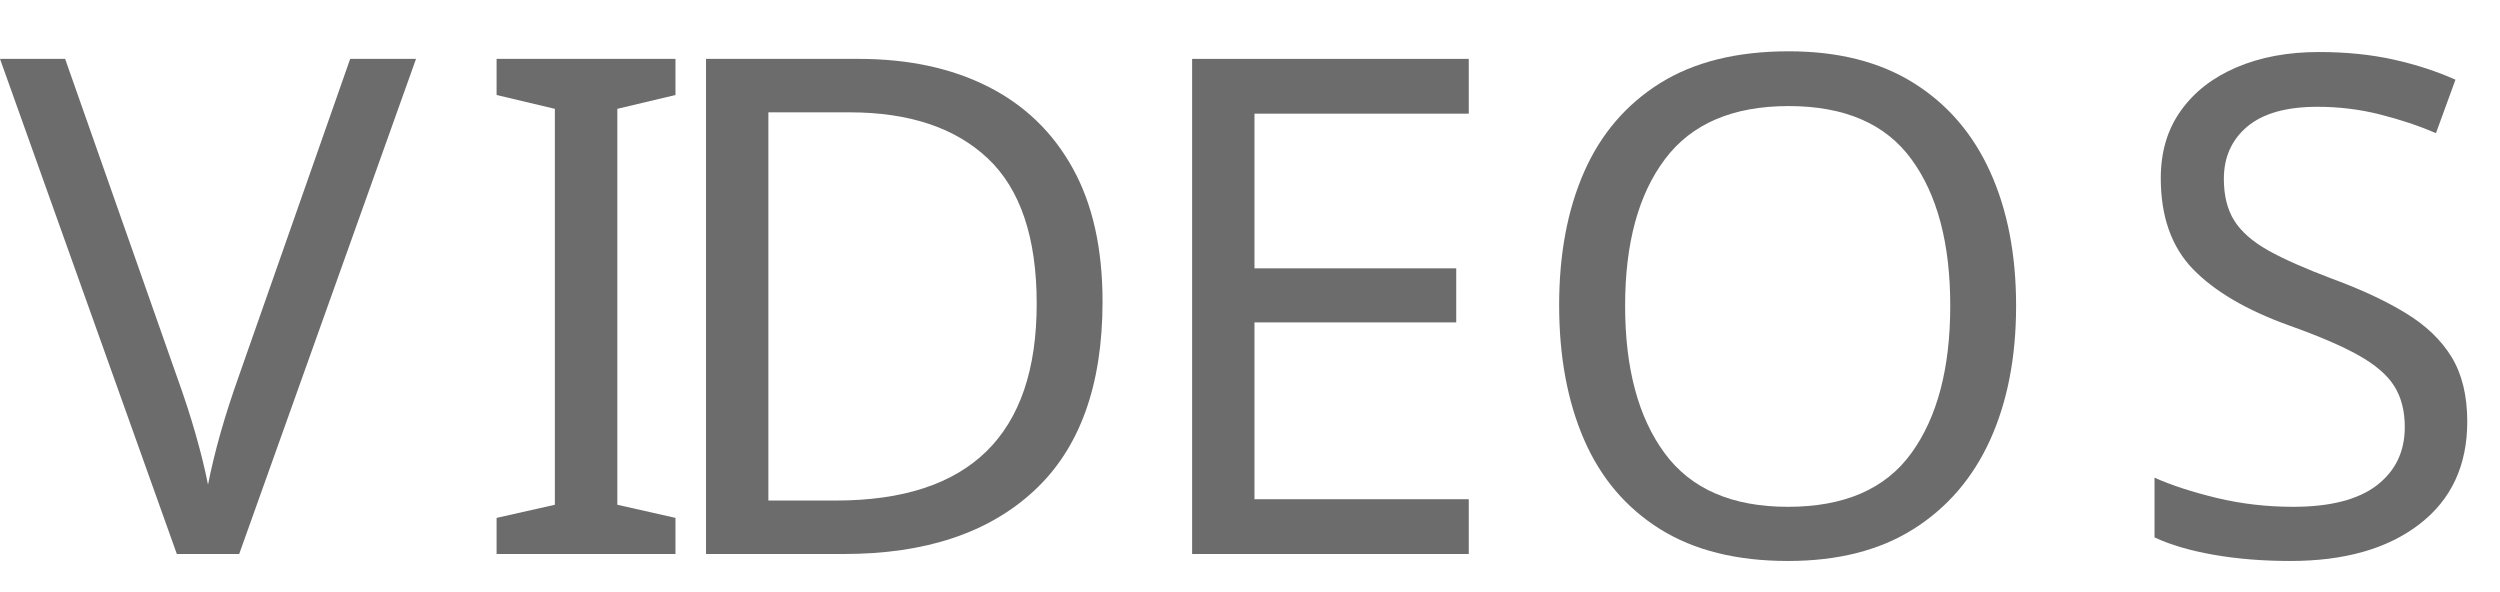
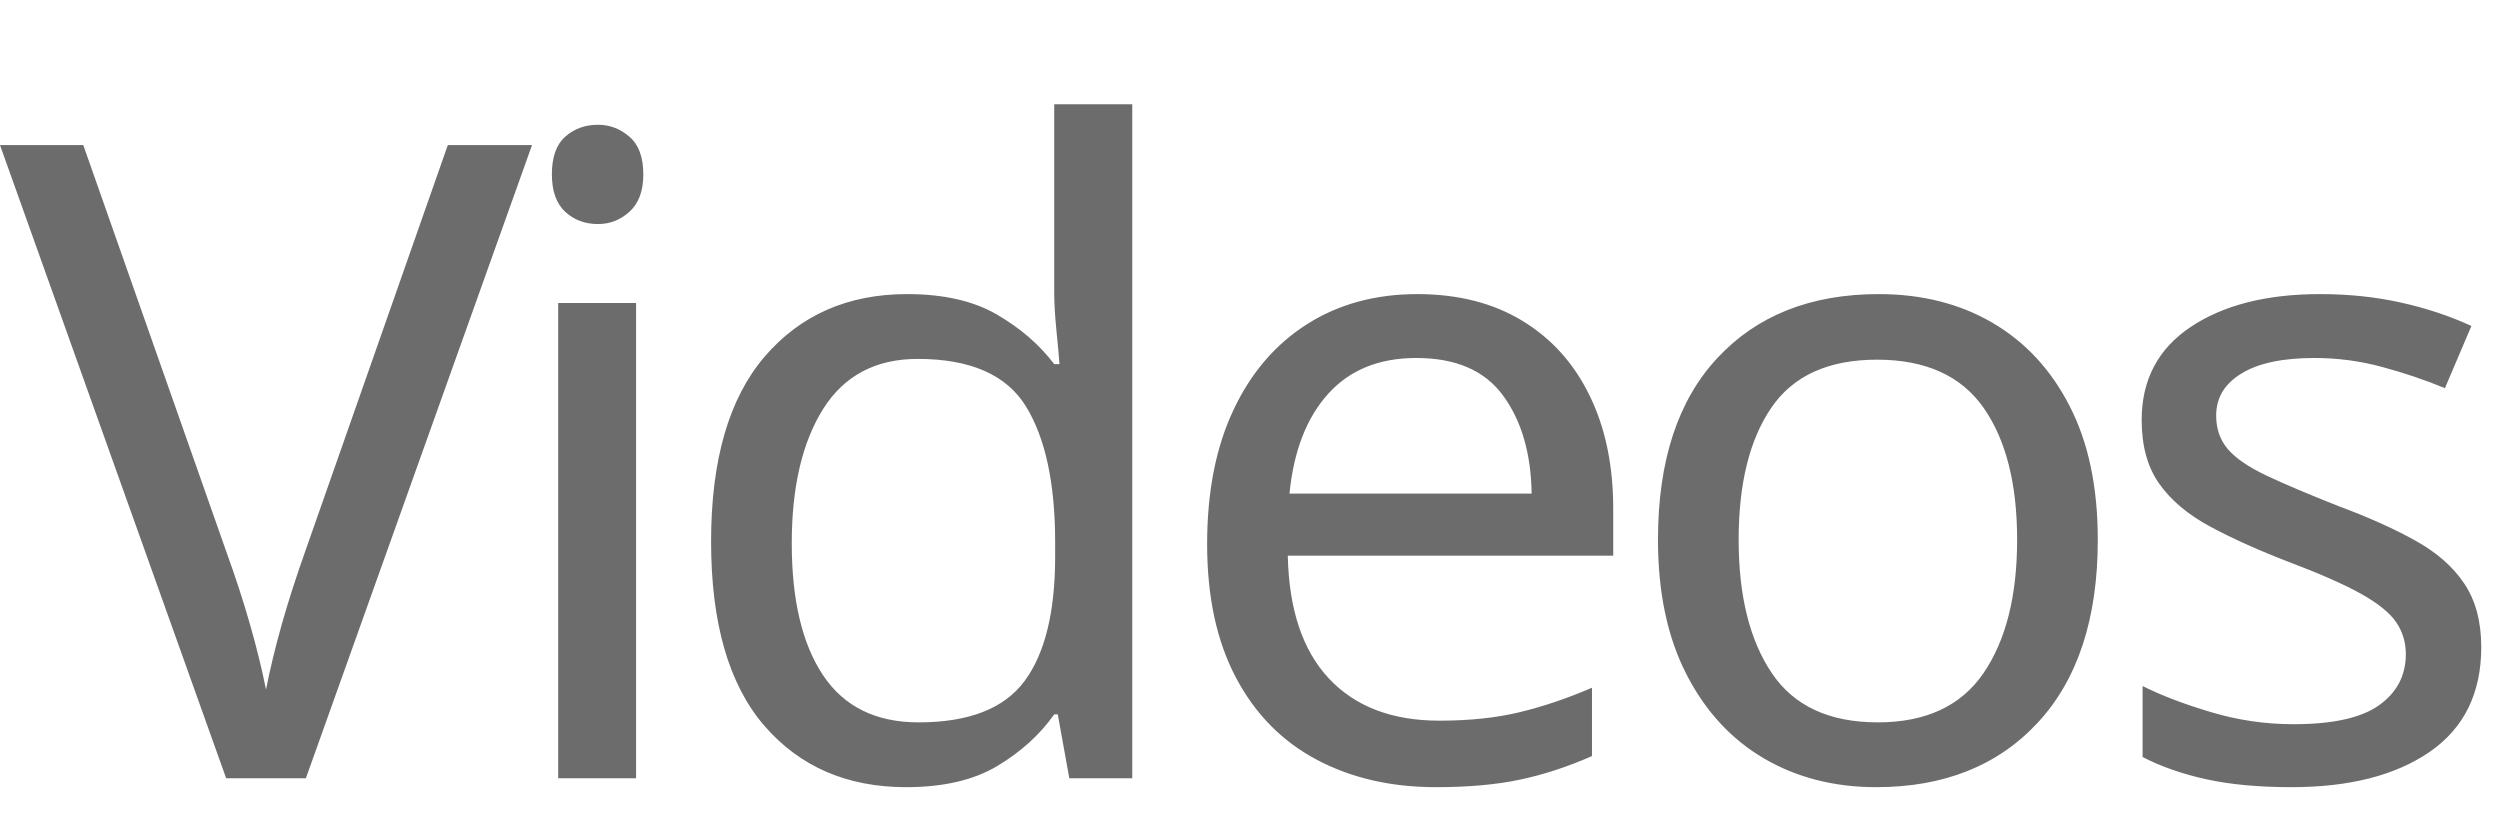
- <svg xmlns="http://www.w3.org/2000/svg" version="1.1" id="Layer_1" x="0px" y="0px" width="324.5px" height="76.833px" viewBox="0 0 324.5 76.833" enable-background="new 0 0 324.5 76.833" xml:space="preserve">
-   <text transform="matrix(1 0 0 1 0 71.9087)" fill="#6C6C6C" font-family="'Futura-Medium'" font-size="90">V</text>
-   <text transform="matrix(1 0 0 1 60.8638 71.9087)" fill="#6C6C6C" font-family="'Futura-Medium'" font-size="90" letter-spacing="-3">I</text>
-   <text transform="matrix(1 0 0 1 82.9072 71.9087)" fill="#6C6C6C" font-family="'Futura-Medium'" font-size="90" letter-spacing="-1">D</text>
-   <text transform="matrix(1 0 0 1 146.0039 71.9087)" fill="#6C6C6C" font-family="'Futura-Medium'" font-size="90">E</text>
-   <text transform="matrix(1 0 0 1 196.8926 71.9087)" fill="#6C6C6C" font-family="'Futura-Medium'" font-size="90" letter-spacing="-1">O</text>
-   <text transform="matrix(1 0 0 1 275.0625 71.9087)" fill="#6C6C6C" font-family="'Futura-Medium'" font-size="90">S</text>
+ <svg xmlns="http://www.w3.org/2000/svg" version="1.1" id="Layer_1" x="0px" y="0px" width="253.75px" height="82.916px" viewBox="0 -6.083 253.75 82.916" enable-background="new 0 -6.083 253.75 82.916" xml:space="preserve">
+   <text transform="matrix(1 0 0 1 0 72.9087)" fill="#6C6C6C" font-family="'Futura-Medium'" font-size="90" letter-spacing="-5">Videos</text>
</svg>
